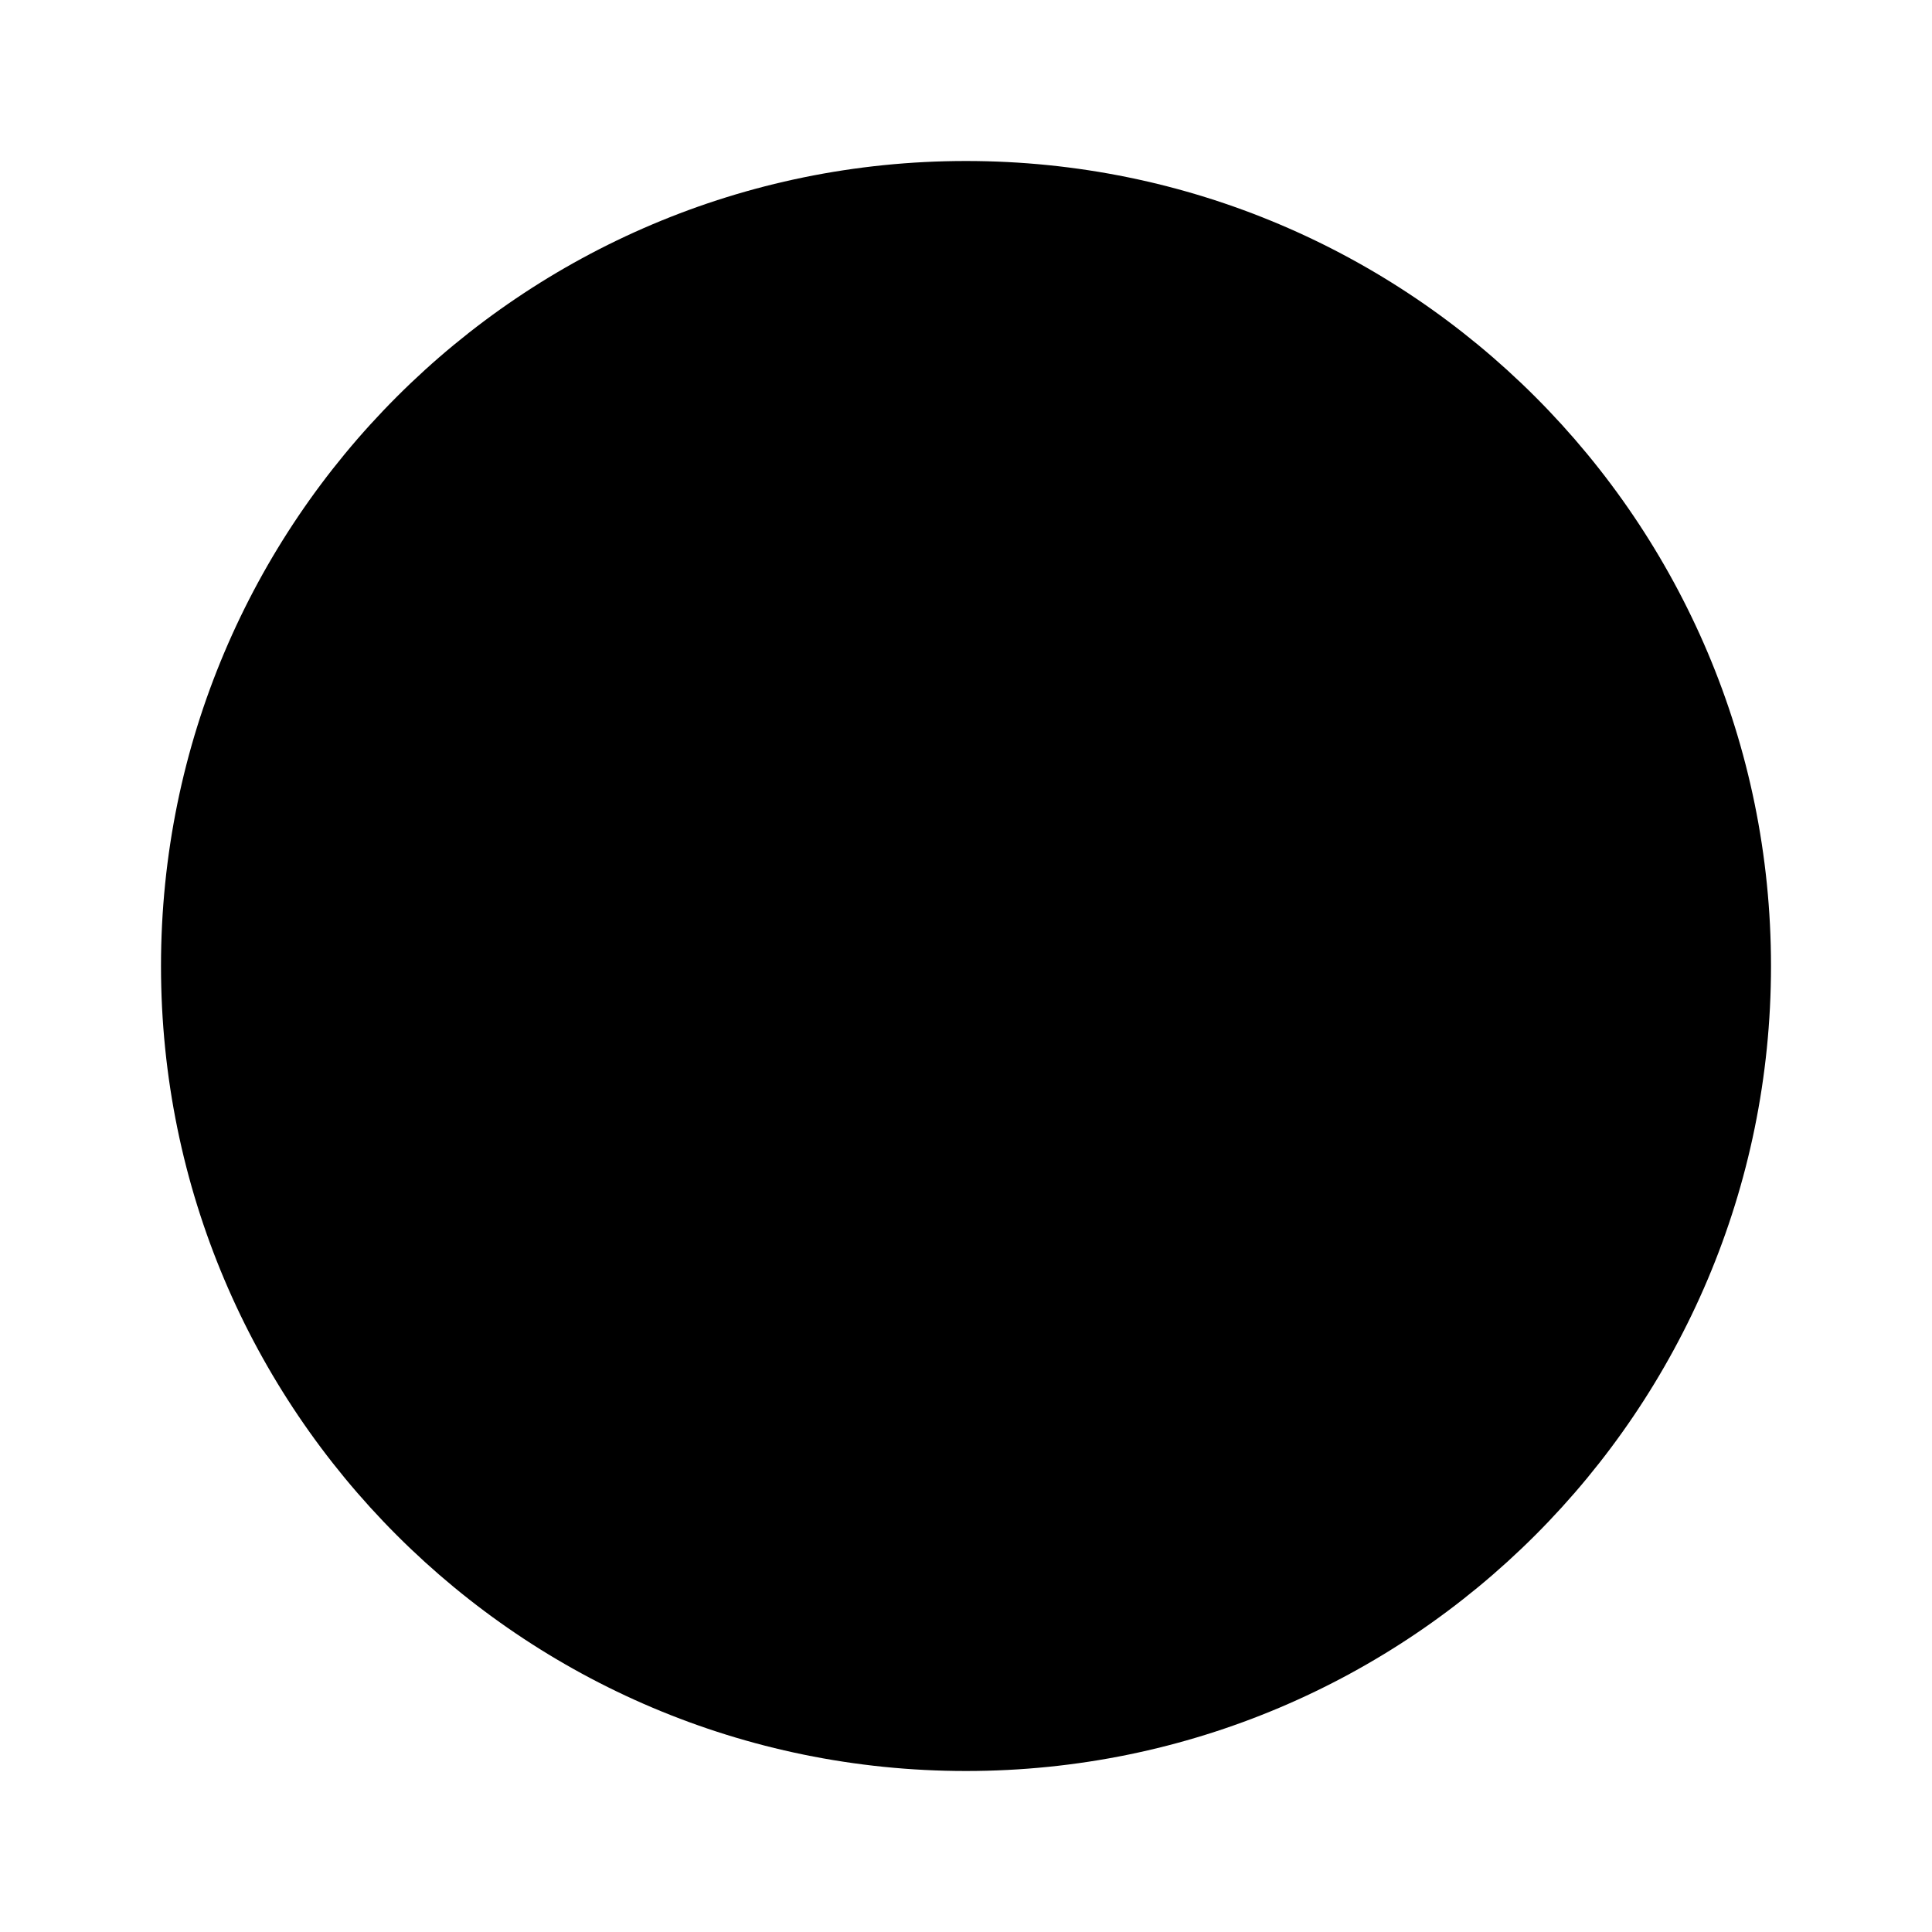
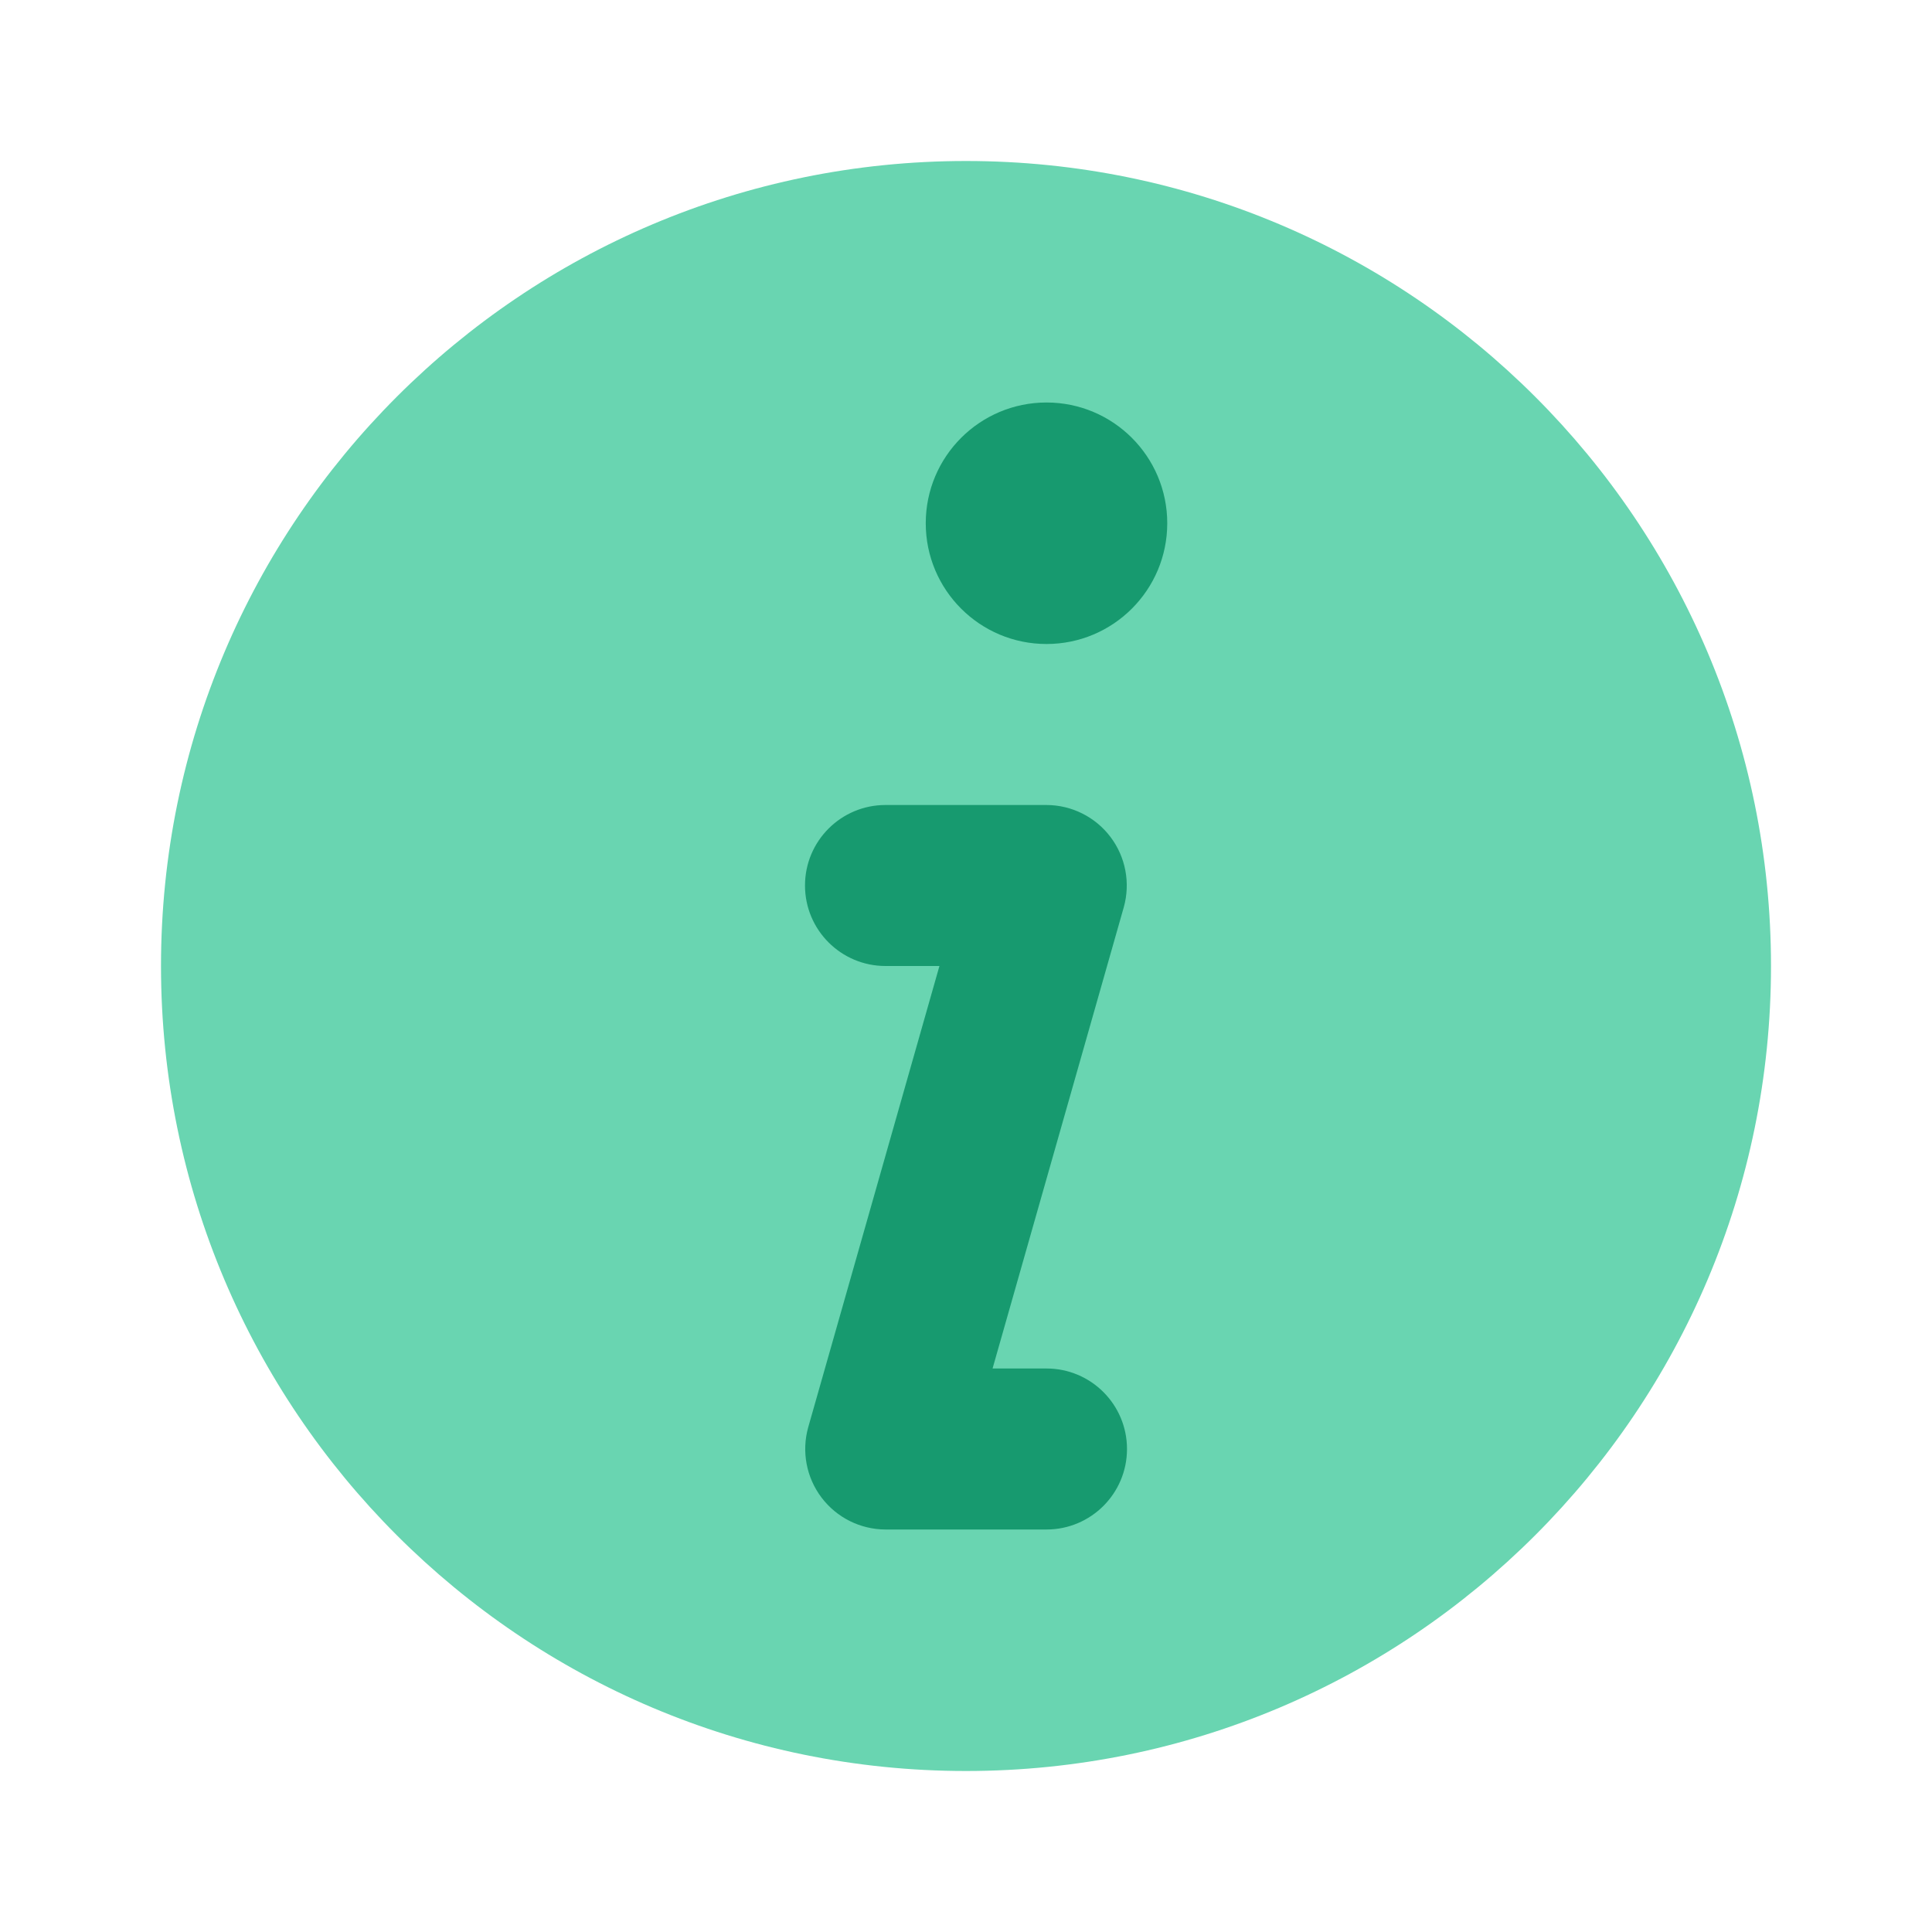
<svg xmlns="http://www.w3.org/2000/svg" viewBox="0 0 24 24" class="icon-information">
-   <path class="primary" d="M12 2a10 10 0 1 1 0 20 10 10 0 0 1 0-20z" />
-   <path class="secondary" d="M11 12a1 1 0 0 1 0-2h2a1 1 0 0 1 .96 1.27L12.33 17H13a1 1 0 0 1 0 2h-2a1 1 0 0 1-.96-1.27L11.67 12H11zm2-4a1.5 1.5 0 1 1 0-3 1.5 1.5 0 0 1 0 3z" />
+   <path fill="#69d5b1" d="M12 2a10 10 0 1 1 0 20 10 10 0 0 1 0-20z" />
+   <path fill="#179a6f" d="M11 12a1 1 0 0 1 0-2h2a1 1 0 0 1 .96 1.27L12.33 17H13a1 1 0 0 1 0 2h-2a1 1 0 0 1-.96-1.27L11.67 12H11zm2-4a1.5 1.5 0 1 1 0-3 1.5 1.5 0 0 1 0 3z" />
</svg>
